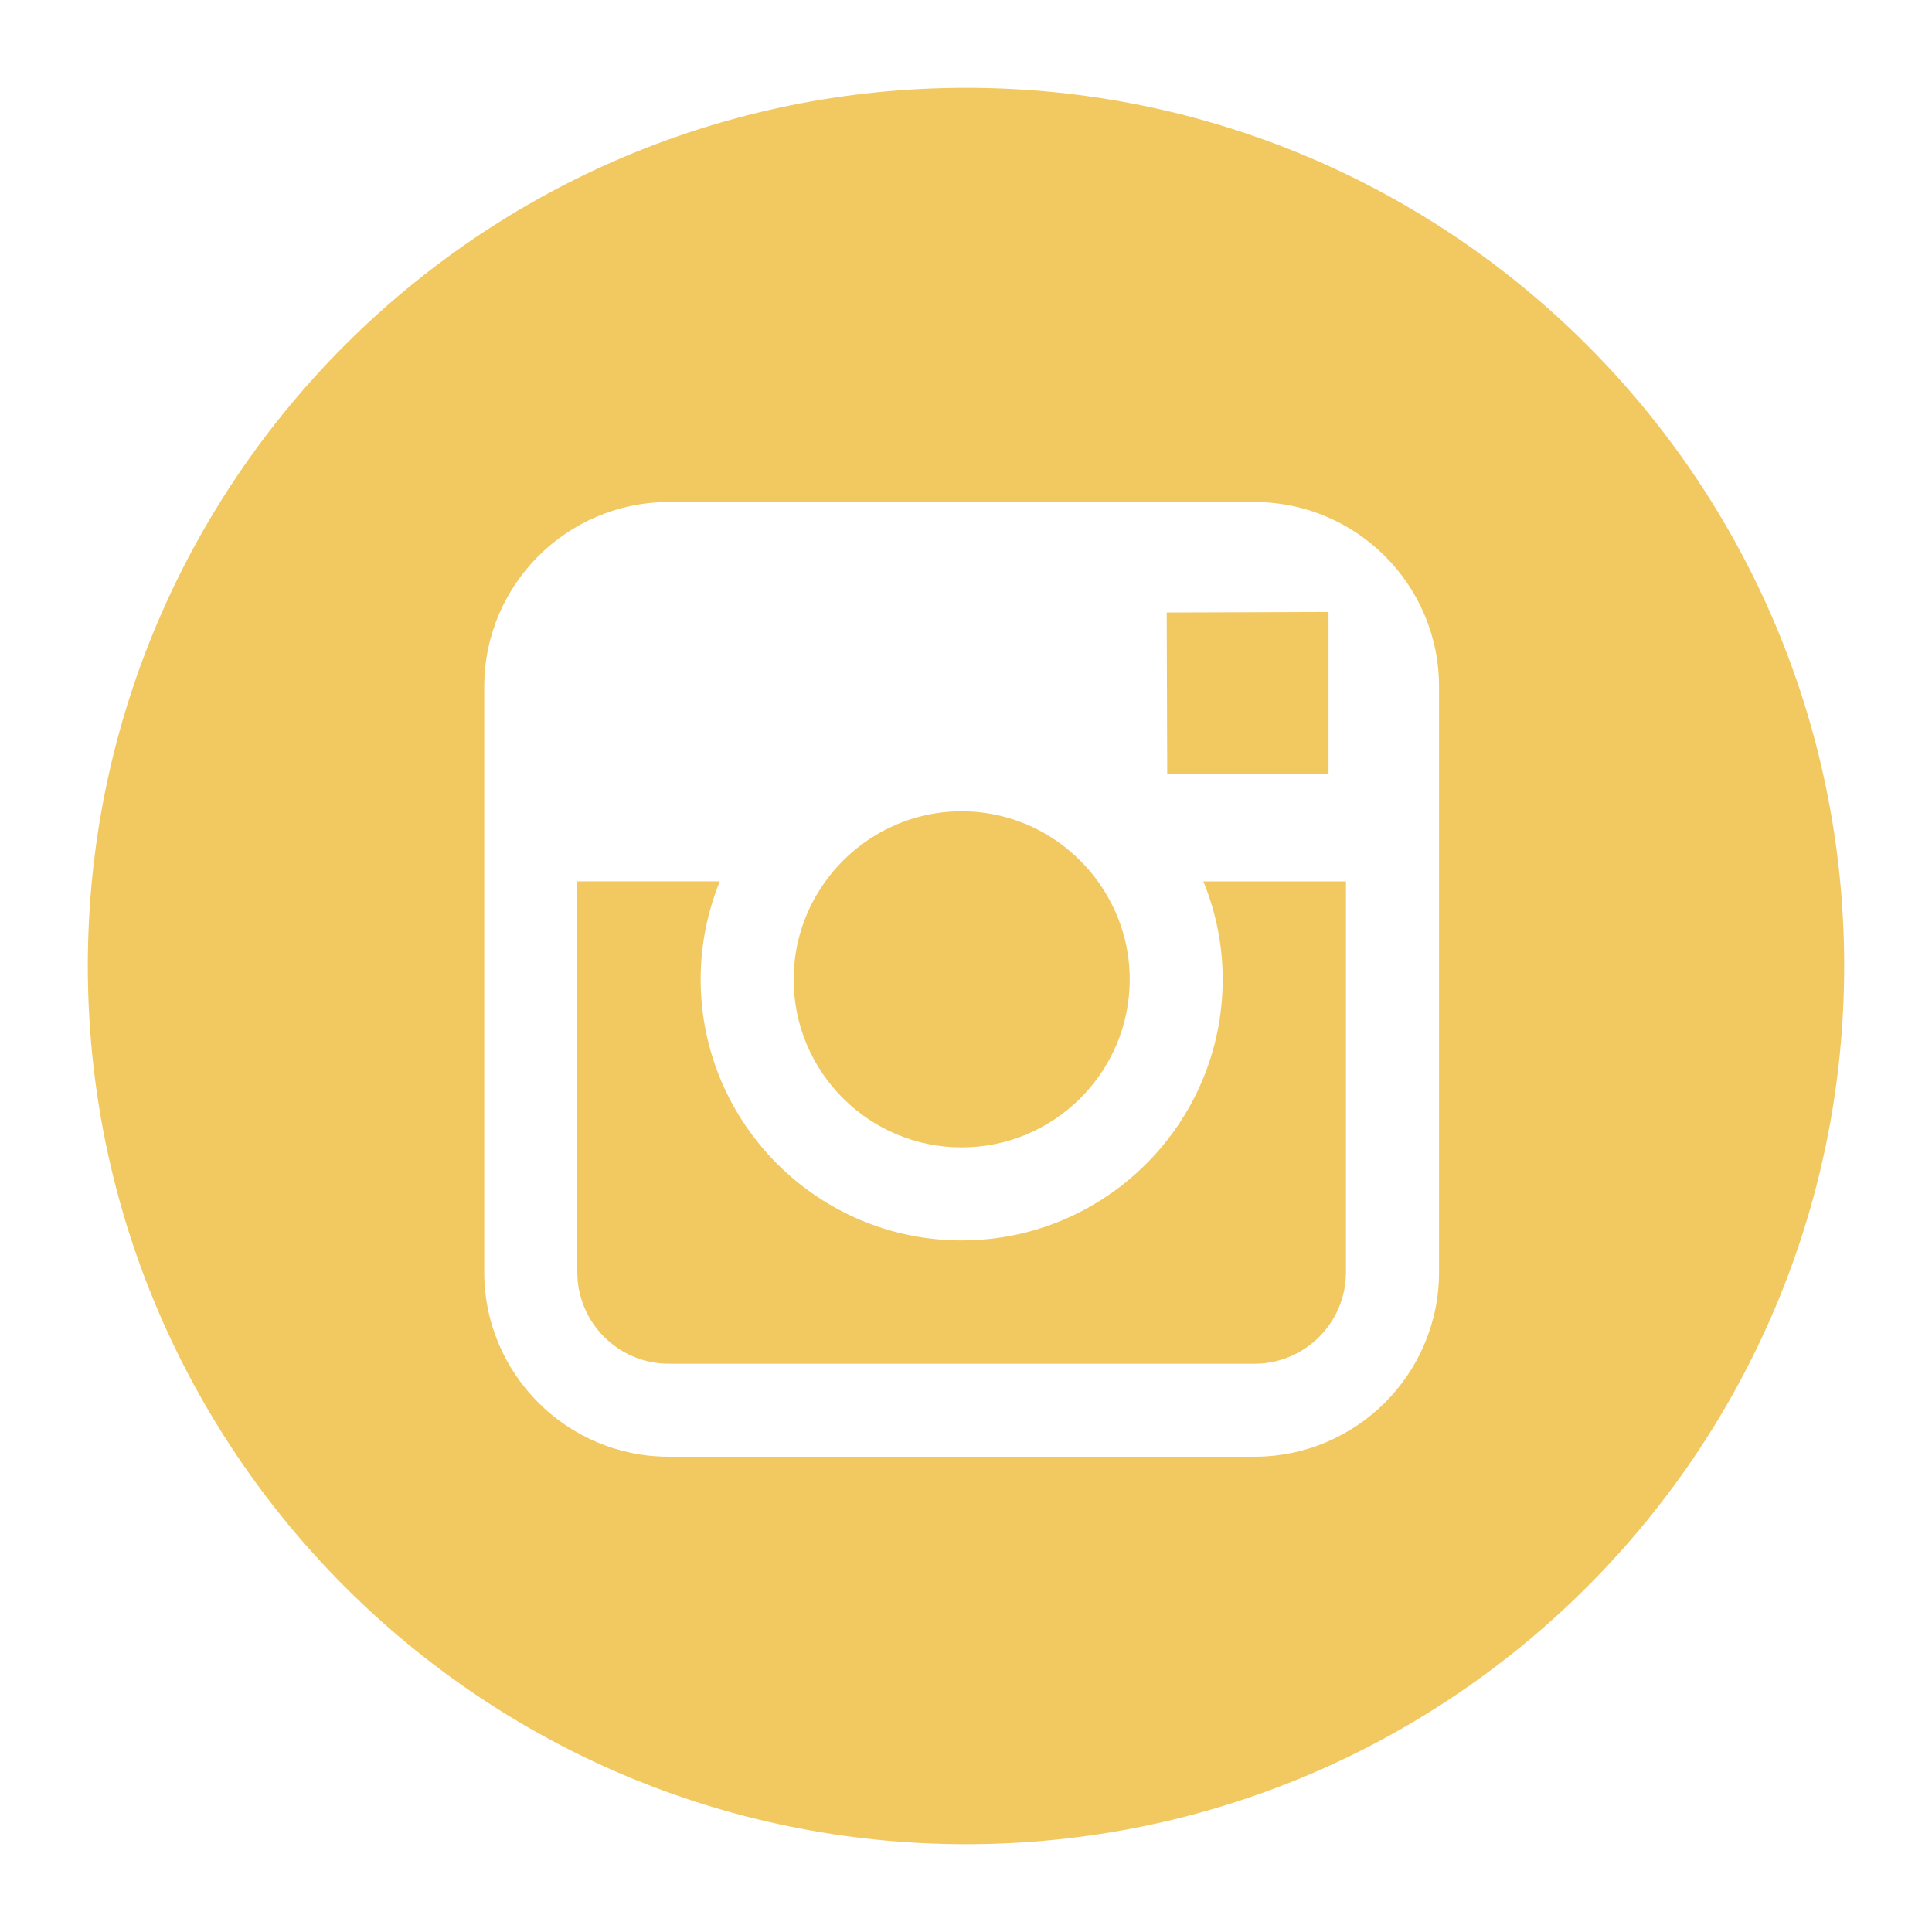
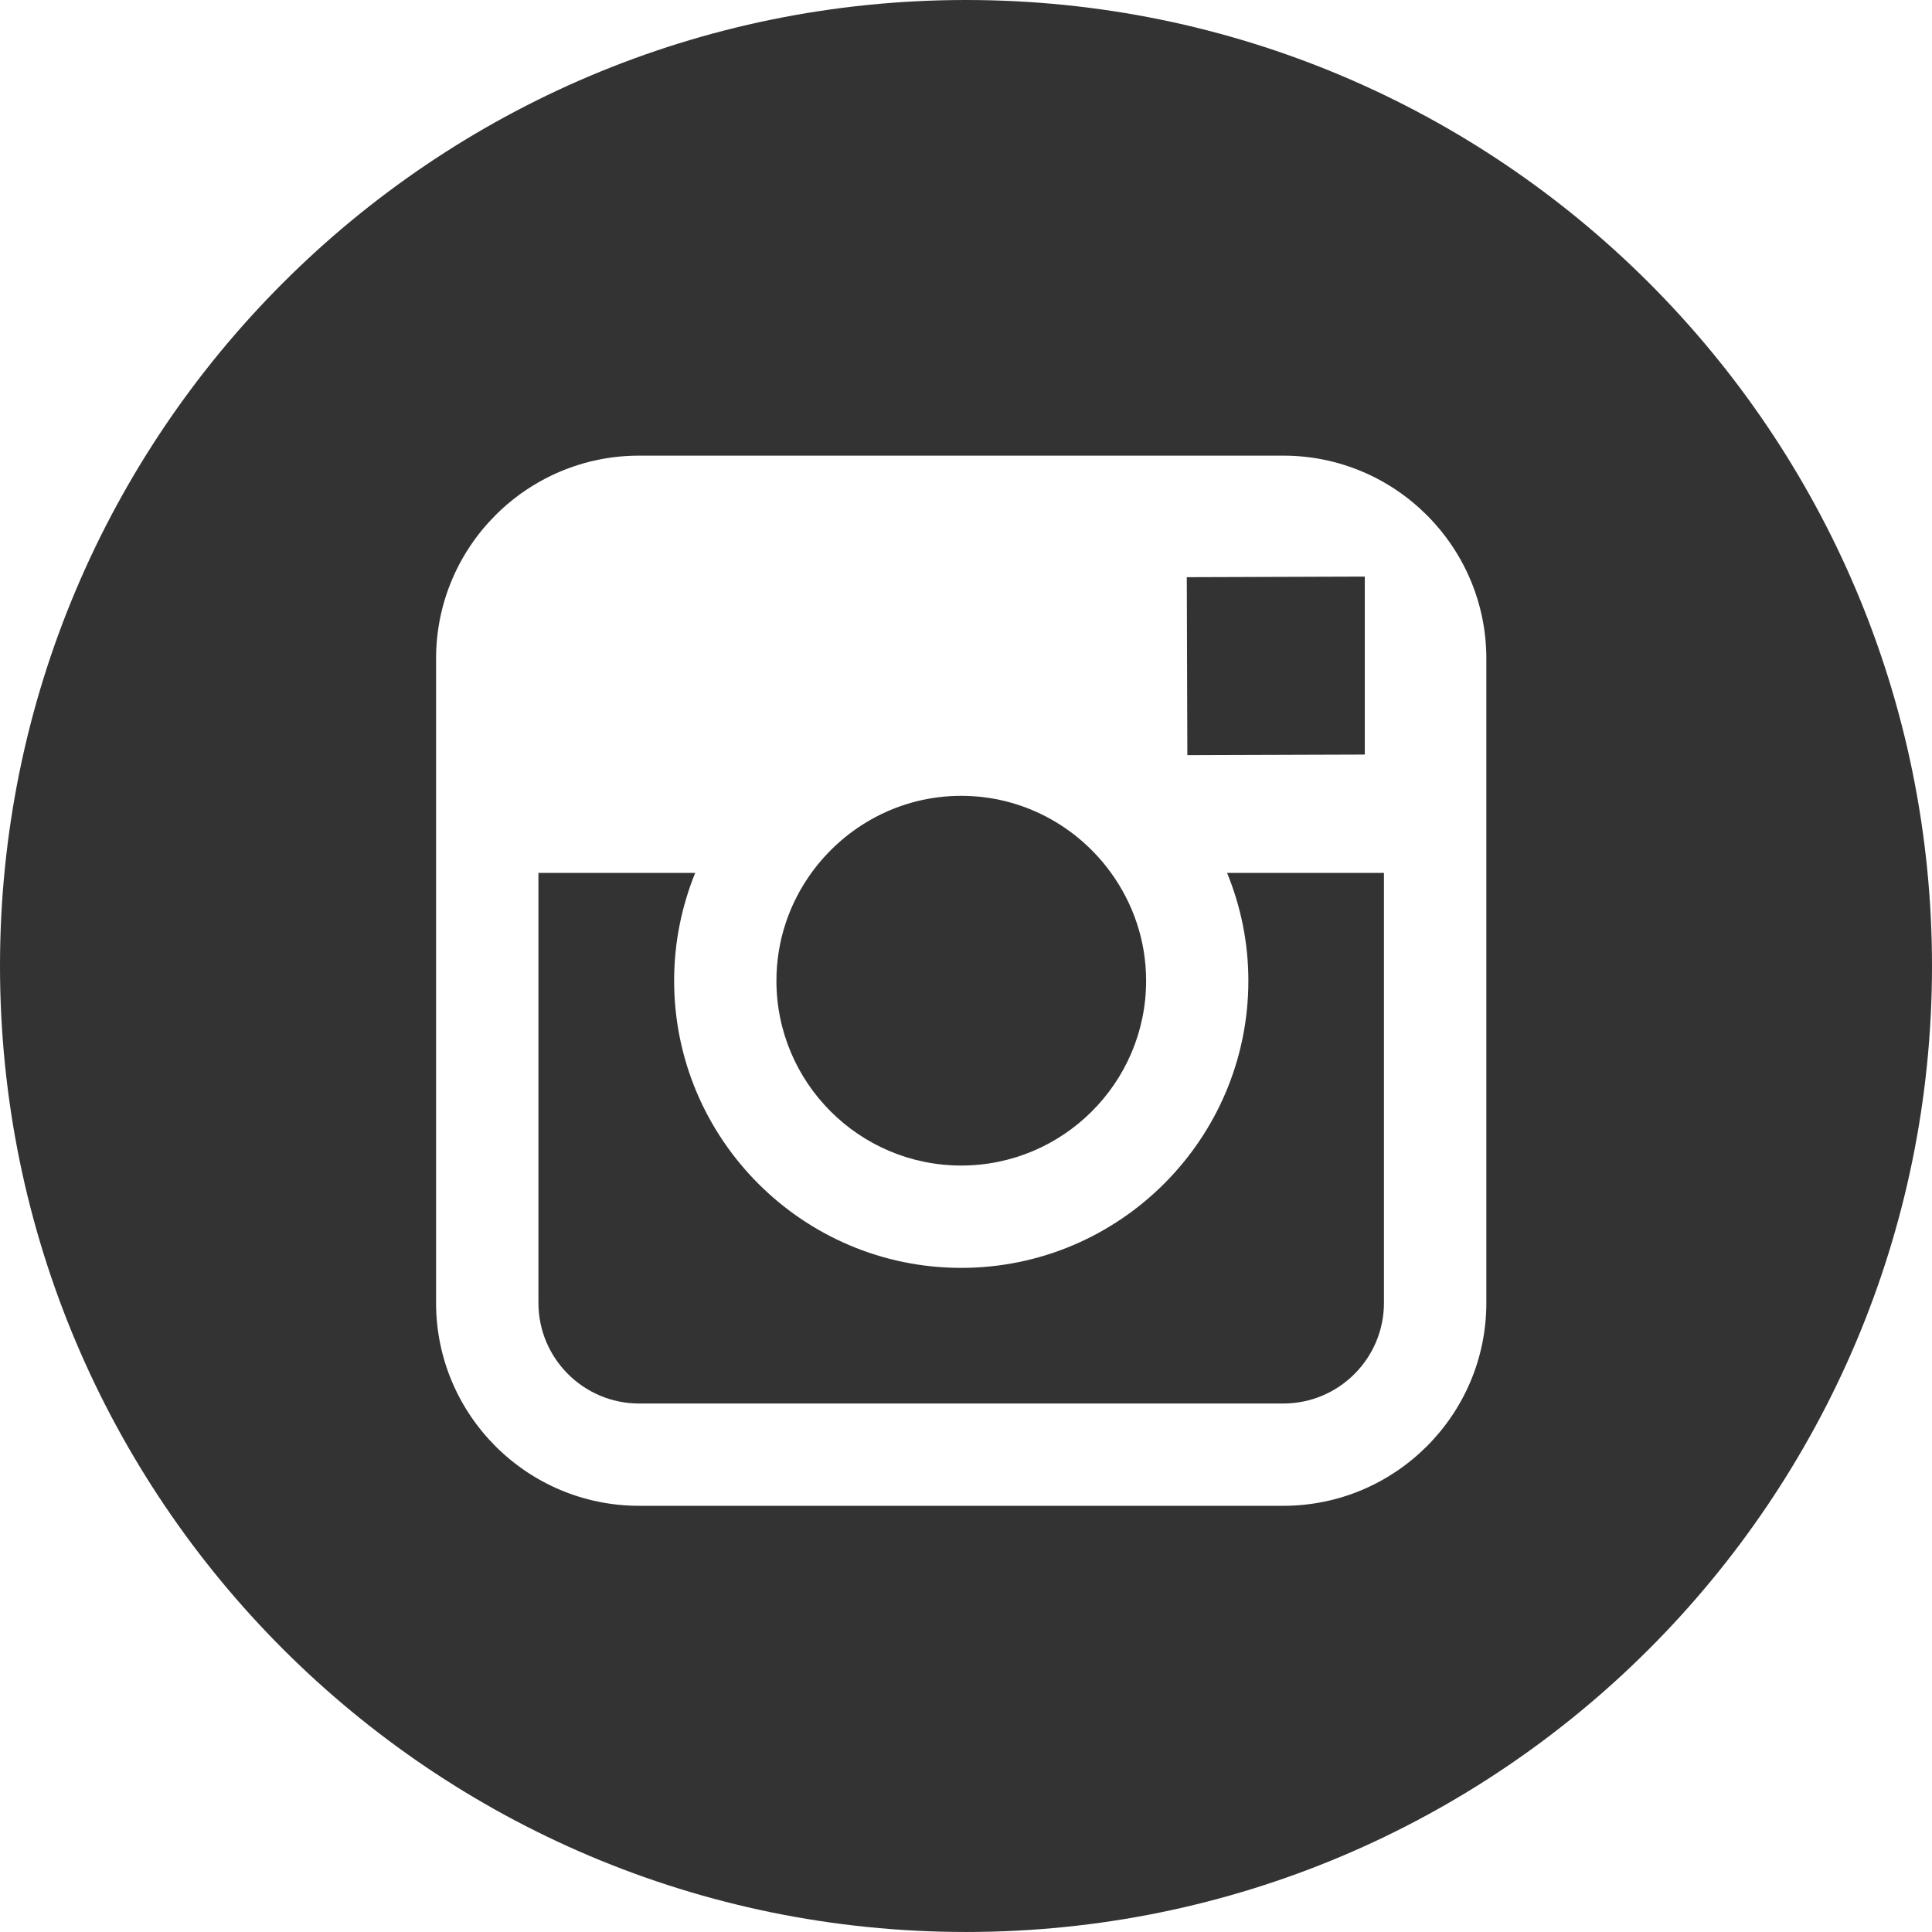
- <svg xmlns="http://www.w3.org/2000/svg" version="1.1" id="Layer_1" x="0px" y="0px" width="110px" height="110px" viewBox="-26.654 -26.654 110 110" enable-background="new -26.654 -26.654 110 110" xml:space="preserve">
+ <svg xmlns="http://www.w3.org/2000/svg" version="1.1" id="Layer_1" x="0px" y="0px" width="100px" height="100px" viewBox="-21.654 -21.654 100 100" enable-background="new -21.654 -21.654 100 100" xml:space="preserve">
  <g>
-     <polygon fill="#F2C861" points="48.987,17.402 48.987,9.387 48.987,8.19 47.788,8.194 39.774,8.221 39.803,17.432  " />
-     <path fill="#F2C861" d="M28.098,38.674c5.276,0,9.571-4.291,9.571-9.566c0-2.082-0.679-4.009-1.814-5.58   c-1.735-2.407-4.565-3.99-7.756-3.99c-3.192,0-6.016,1.583-7.756,3.99c-1.135,1.57-1.809,3.498-1.809,5.58   C18.532,34.383,22.822,38.674,28.098,38.674z" />
-     <path fill="#F2C861" d="M28.348-21.654c-27.616,0-50.002,22.384-50.002,49.998c0,27.615,22.386,50.002,50.002,50.002   c27.611,0,49.998-22.388,49.998-50.002C78.346,0.73,55.957-21.654,28.348-21.654z M55.279,23.528v22.256   c0,5.792-4.716,10.502-10.506,10.502H11.422c-5.794,0-10.505-4.71-10.505-10.502V23.528V12.433c0-5.794,4.711-10.503,10.505-10.503   h33.351c5.79,0,10.506,4.709,10.506,10.503V23.528z" />
-     <path fill="#F2C861" d="M42.961,29.107c0,8.194-6.664,14.864-14.863,14.864c-8.197,0-14.859-6.67-14.859-14.864   c0-1.975,0.392-3.854,1.09-5.58H6.215v22.256c0,2.871,2.336,5.208,5.208,5.208h33.351c2.871,0,5.205-2.337,5.205-5.208V23.528   H41.86C42.566,25.253,42.961,27.134,42.961,29.107z" />
+     <polygon fill="#333333" points="48.987,17.402 48.987,9.387 48.987,8.19 47.788,8.194 39.774,8.221 39.803,17.432  " />
+     <path fill="#333333" d="M28.098,38.674c5.276,0,9.571-4.291,9.571-9.566c0-2.082-0.679-4.009-1.814-5.58   c-1.735-2.407-4.565-3.99-7.756-3.99c-3.192,0-6.016,1.583-7.756,3.99c-1.135,1.57-1.809,3.498-1.809,5.58   C18.532,34.383,22.822,38.674,28.098,38.674z" />
+     <path fill="#333333" d="M28.348-21.654c-27.616,0-50.002,22.384-50.002,49.998c0,27.615,22.386,50.001,50.002,50.001   c27.611,0,49.998-22.389,49.998-50.001C78.346,0.73,55.957-21.654,28.348-21.654z M55.279,23.528v22.256   c0,5.792-4.716,10.502-10.506,10.502H11.422c-5.794,0-10.505-4.71-10.505-10.502V23.528V12.433c0-5.794,4.711-10.503,10.505-10.503   h33.351c5.79,0,10.506,4.709,10.506,10.503V23.528L55.279,23.528z" />
+     <path fill="#333333" d="M42.961,29.107c0,8.194-6.664,14.864-14.863,14.864c-8.197,0-14.859-6.67-14.859-14.864   c0-1.975,0.392-3.854,1.09-5.58H6.215v22.256c0,2.871,2.336,5.208,5.208,5.208h33.351c2.871,0,5.205-2.337,5.205-5.208V23.528   H41.86C42.566,25.253,42.961,27.134,42.961,29.107z" />
  </g>
</svg>
